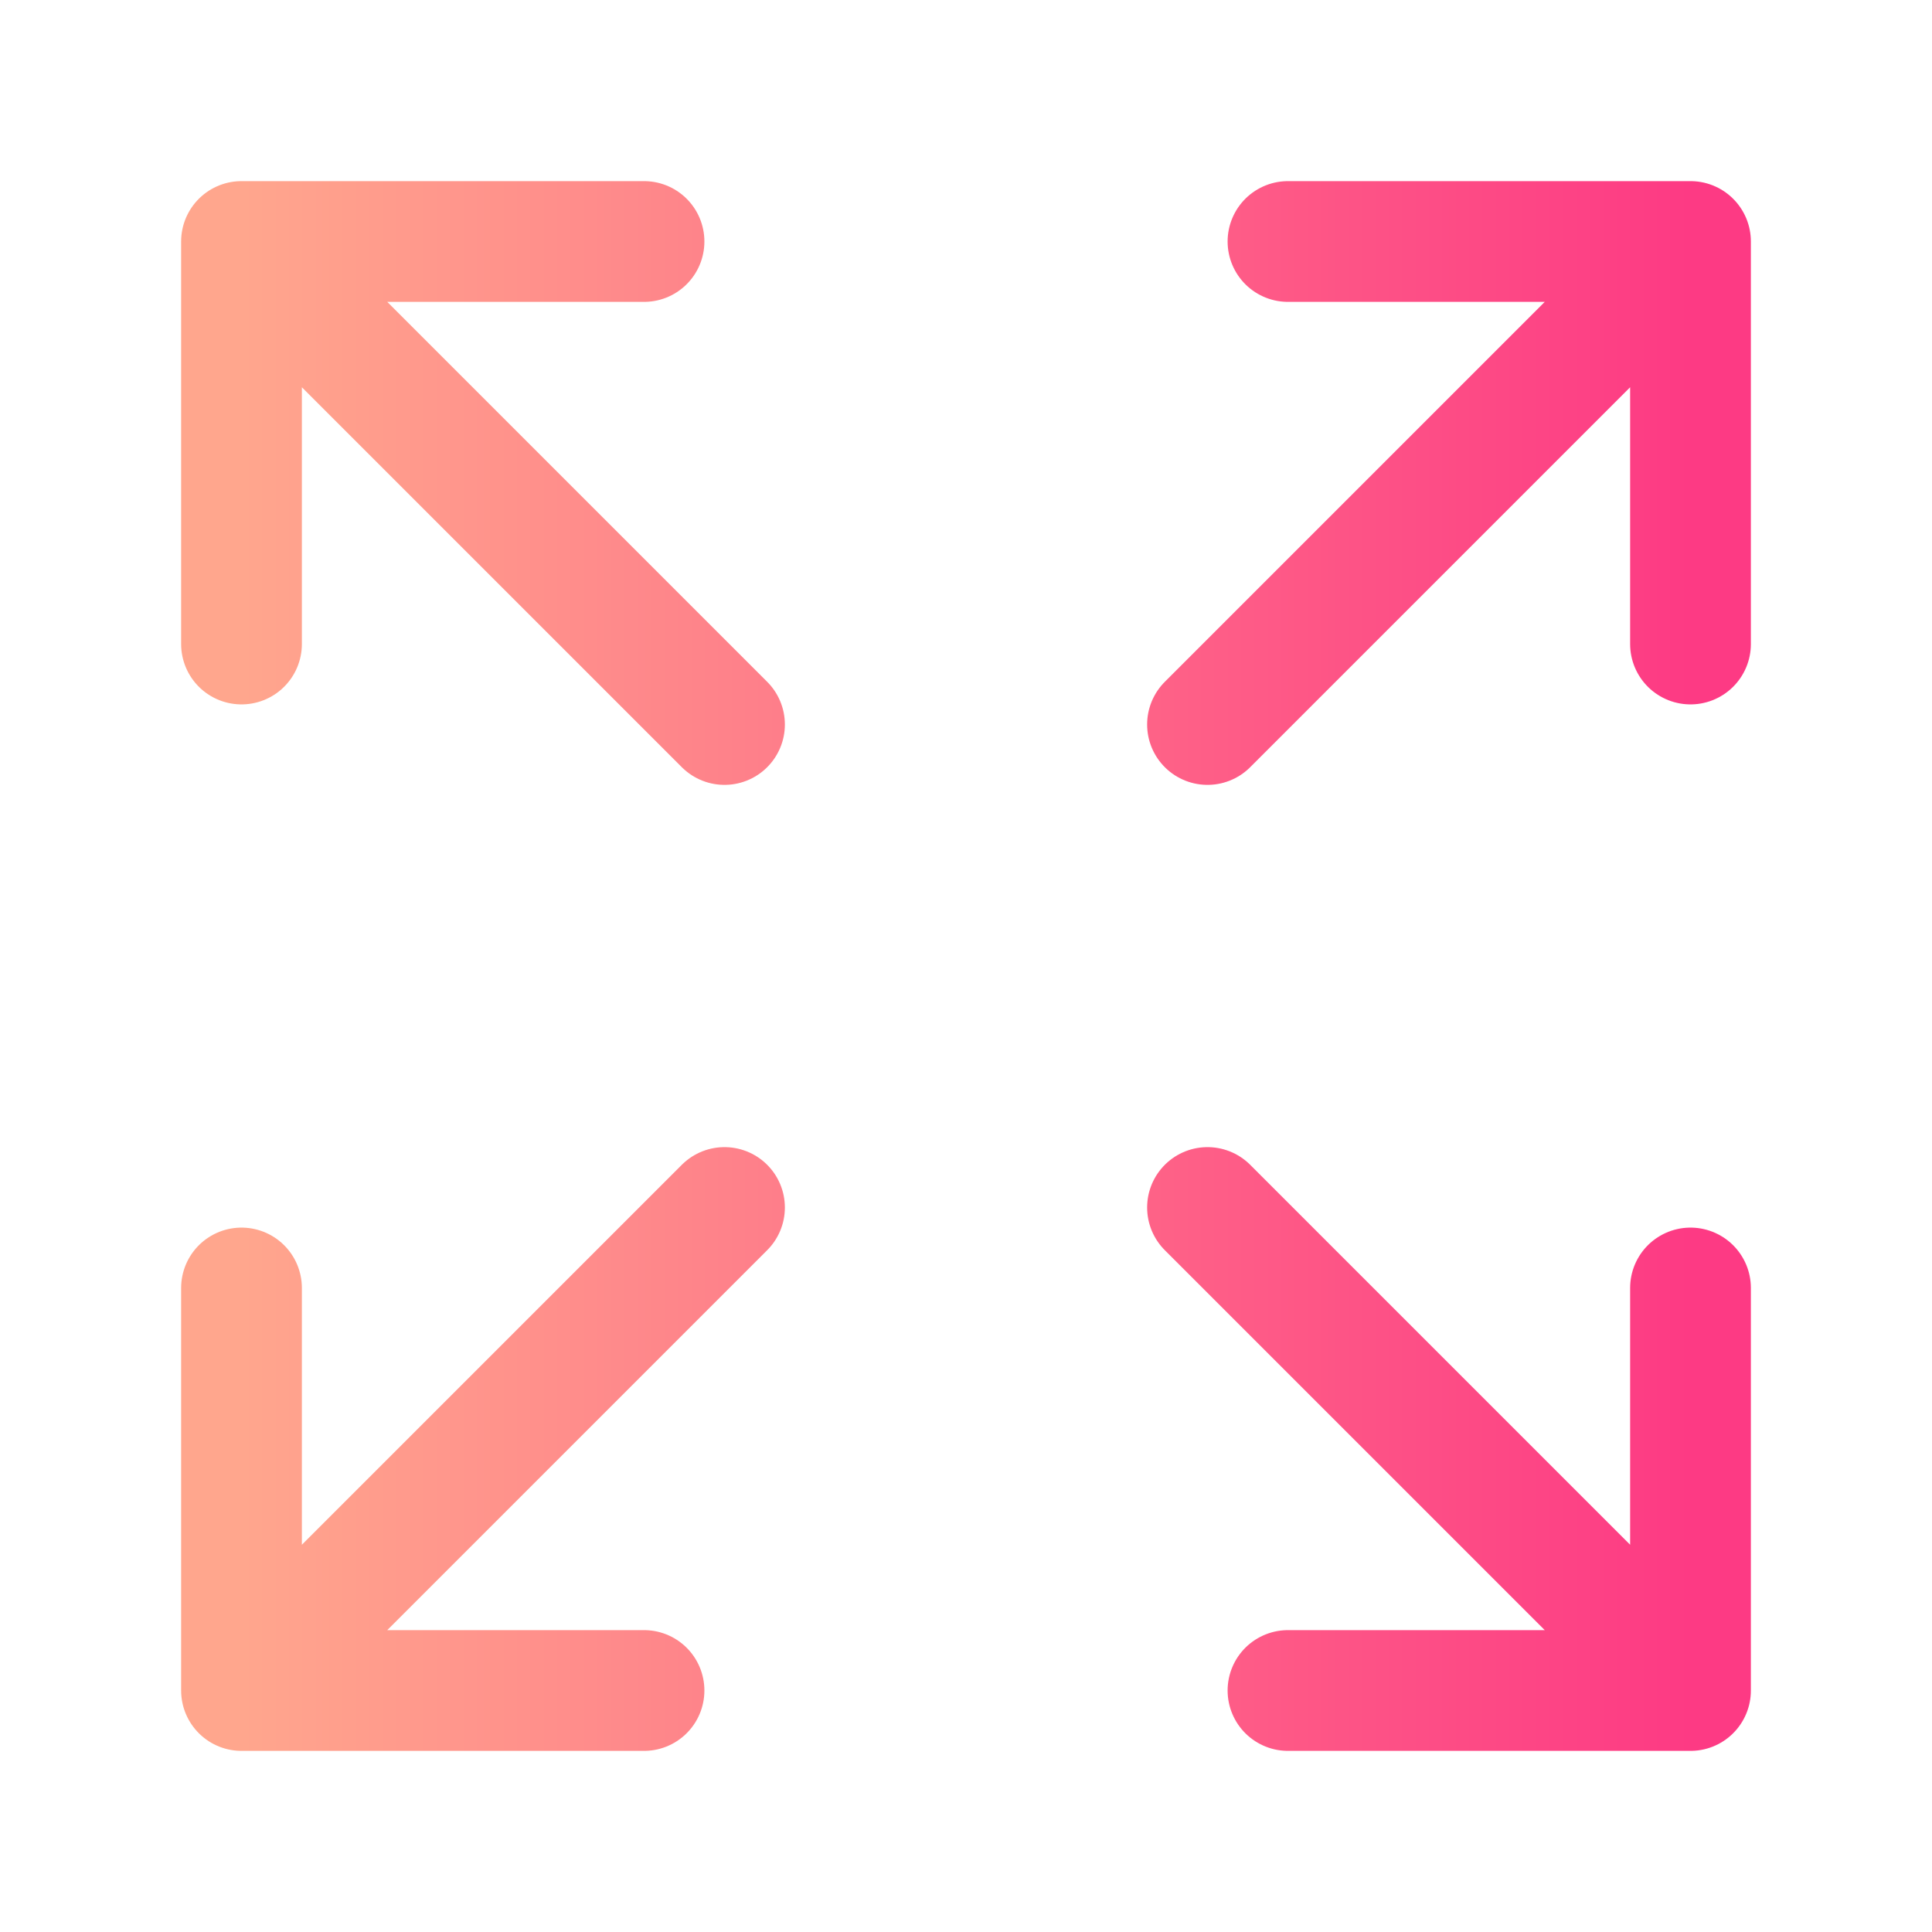
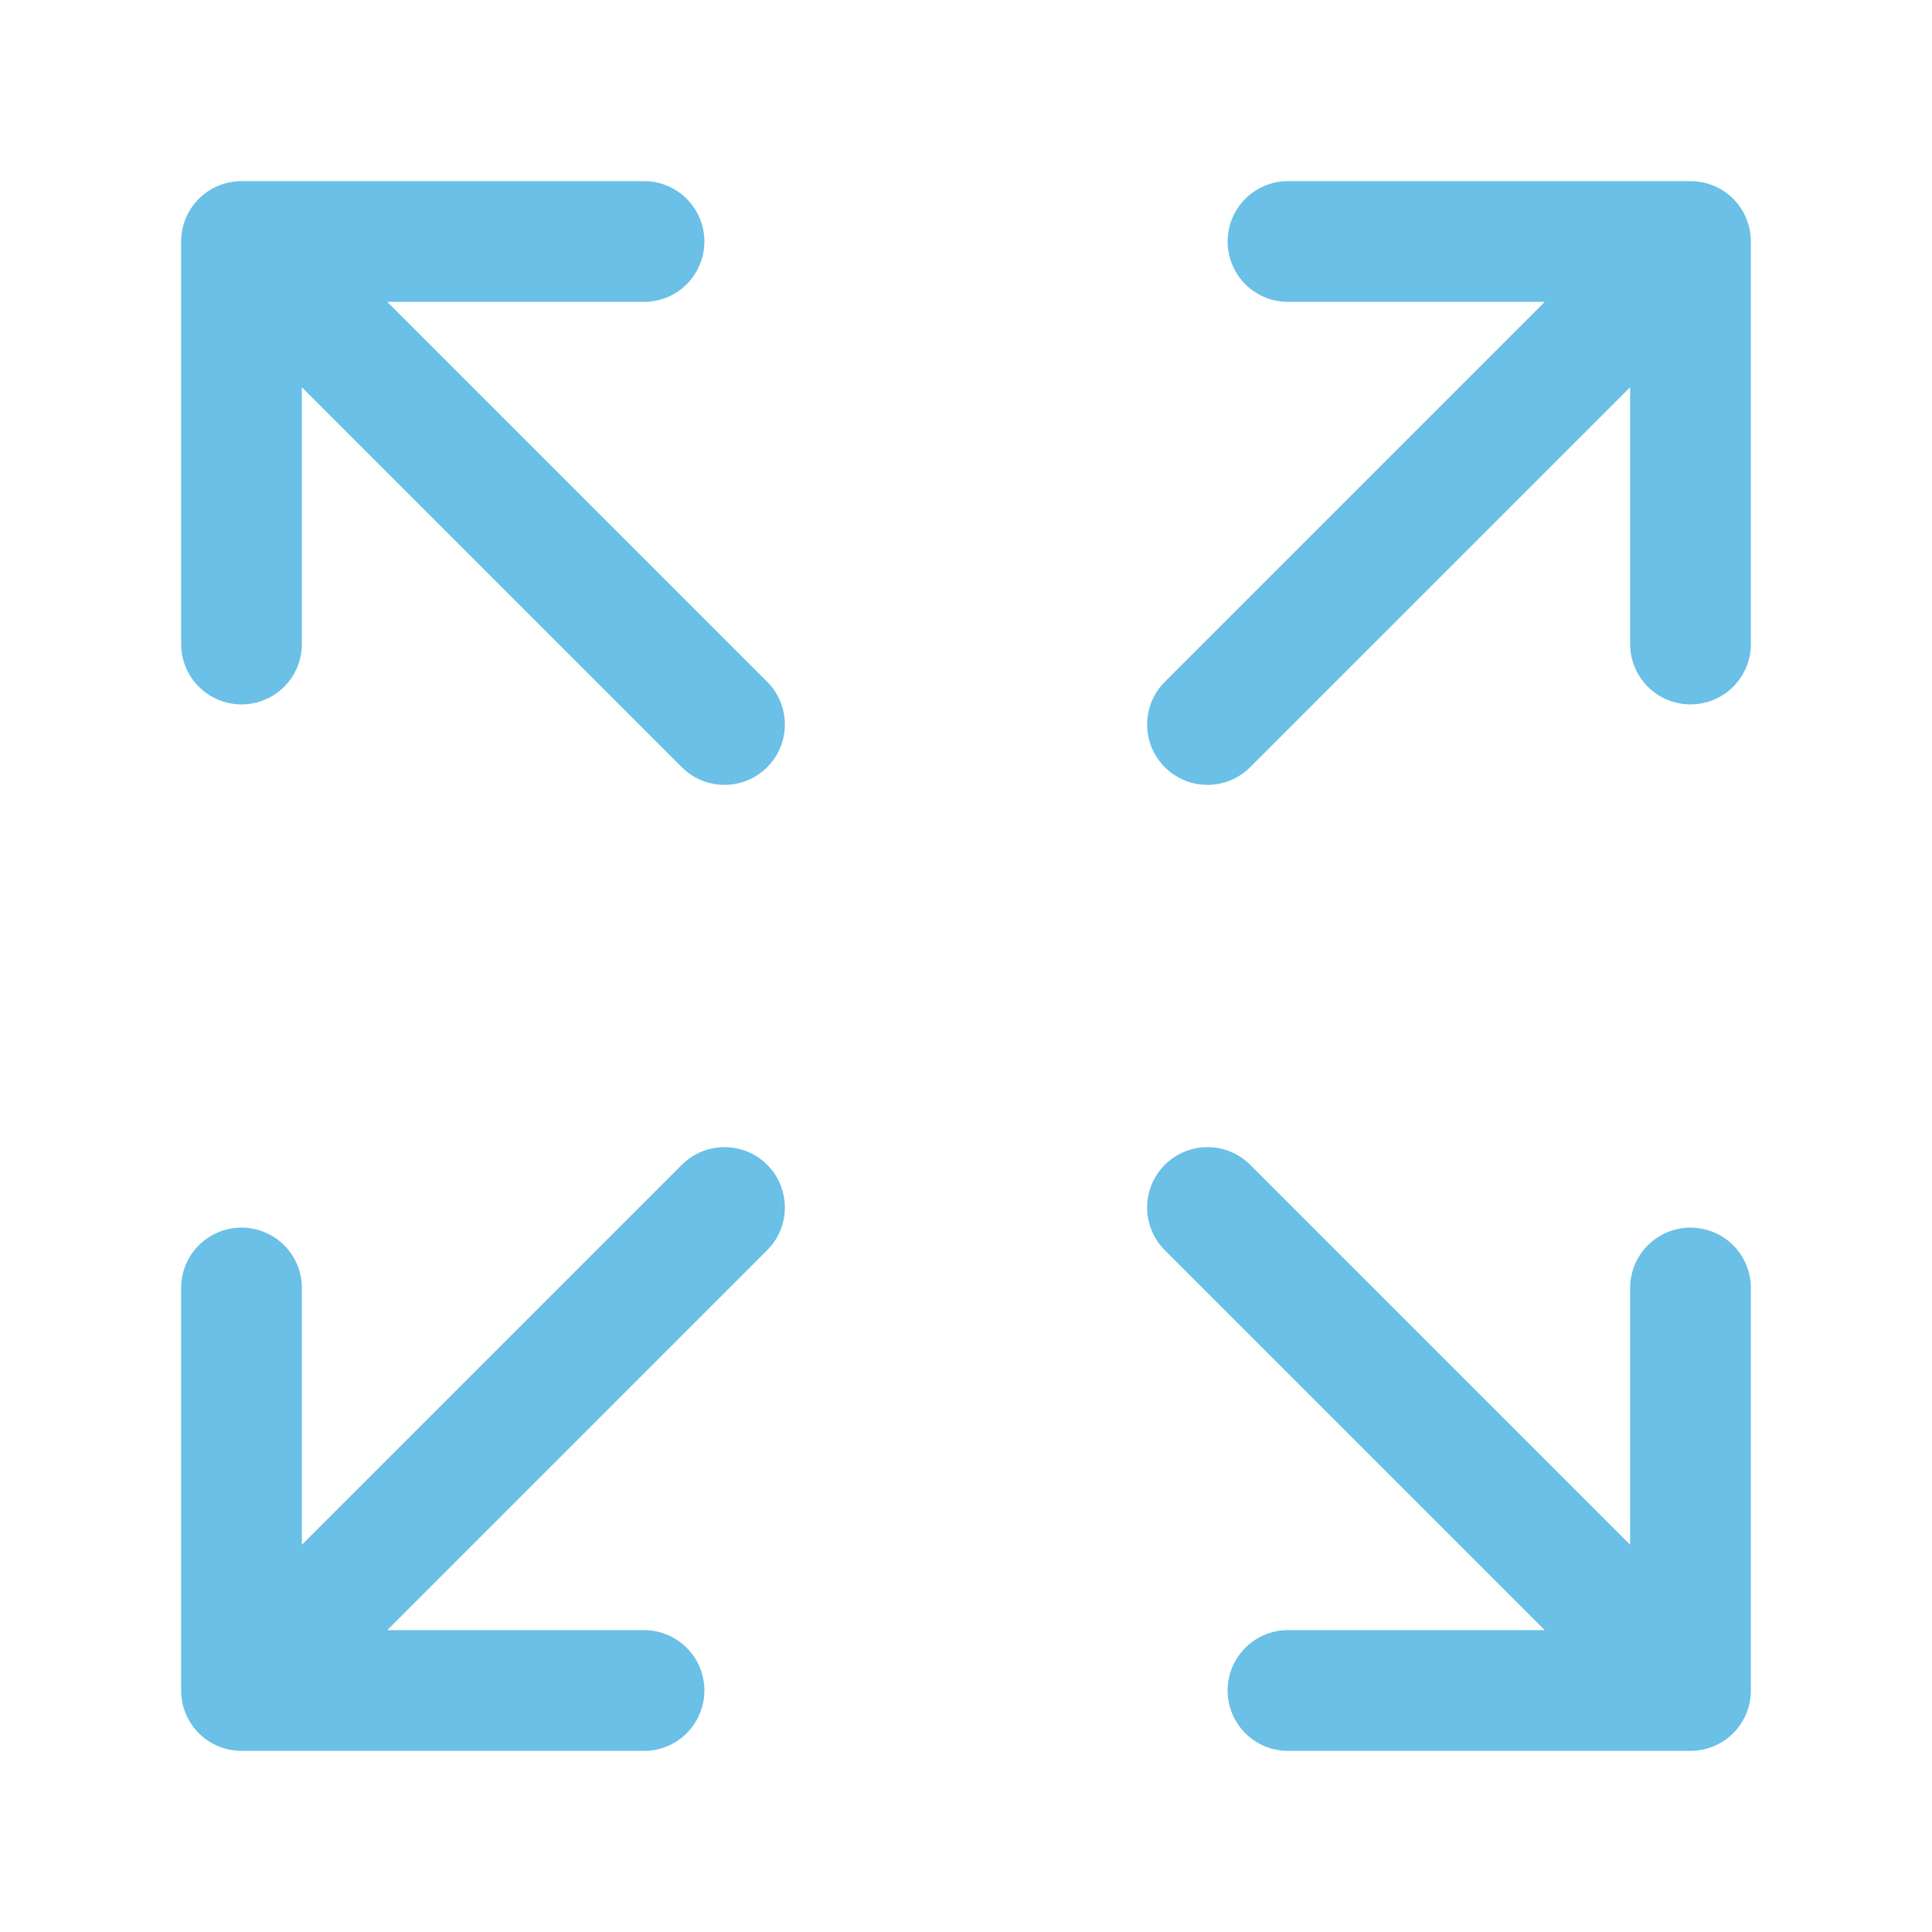
<svg xmlns="http://www.w3.org/2000/svg" width="32" height="32" viewBox="0 0 32 32" fill="none">
  <path d="M20 20L28 28M28 28V21.333M28 28H21.333M20 12L28 4M28 4V10.667M28 4H21.333M4 21.333V28M4 28H10.667M4 28L12 20M4 10.667V4M4 4H10.667M4 4L12 12" stroke="url(#paint0_linear_1739_1169)" stroke-width="2" stroke-linecap="round" stroke-linejoin="round" />
  <defs>
    <linearGradient id="paint0_linear_1739_1169" x1="4.007" y1="16.003" x2="28" y2="16.003" gradientUnits="userSpaceOnUse">
-       <stop stop-color="#FFA68D" />
-       <stop offset="1" stop-color="#FD3A84" />
+       <stop stop-color="#6AC0E6" />
+       <stop offset="1" stop-color="#6AC0E6" />
    </linearGradient>
  </defs>
</svg>
